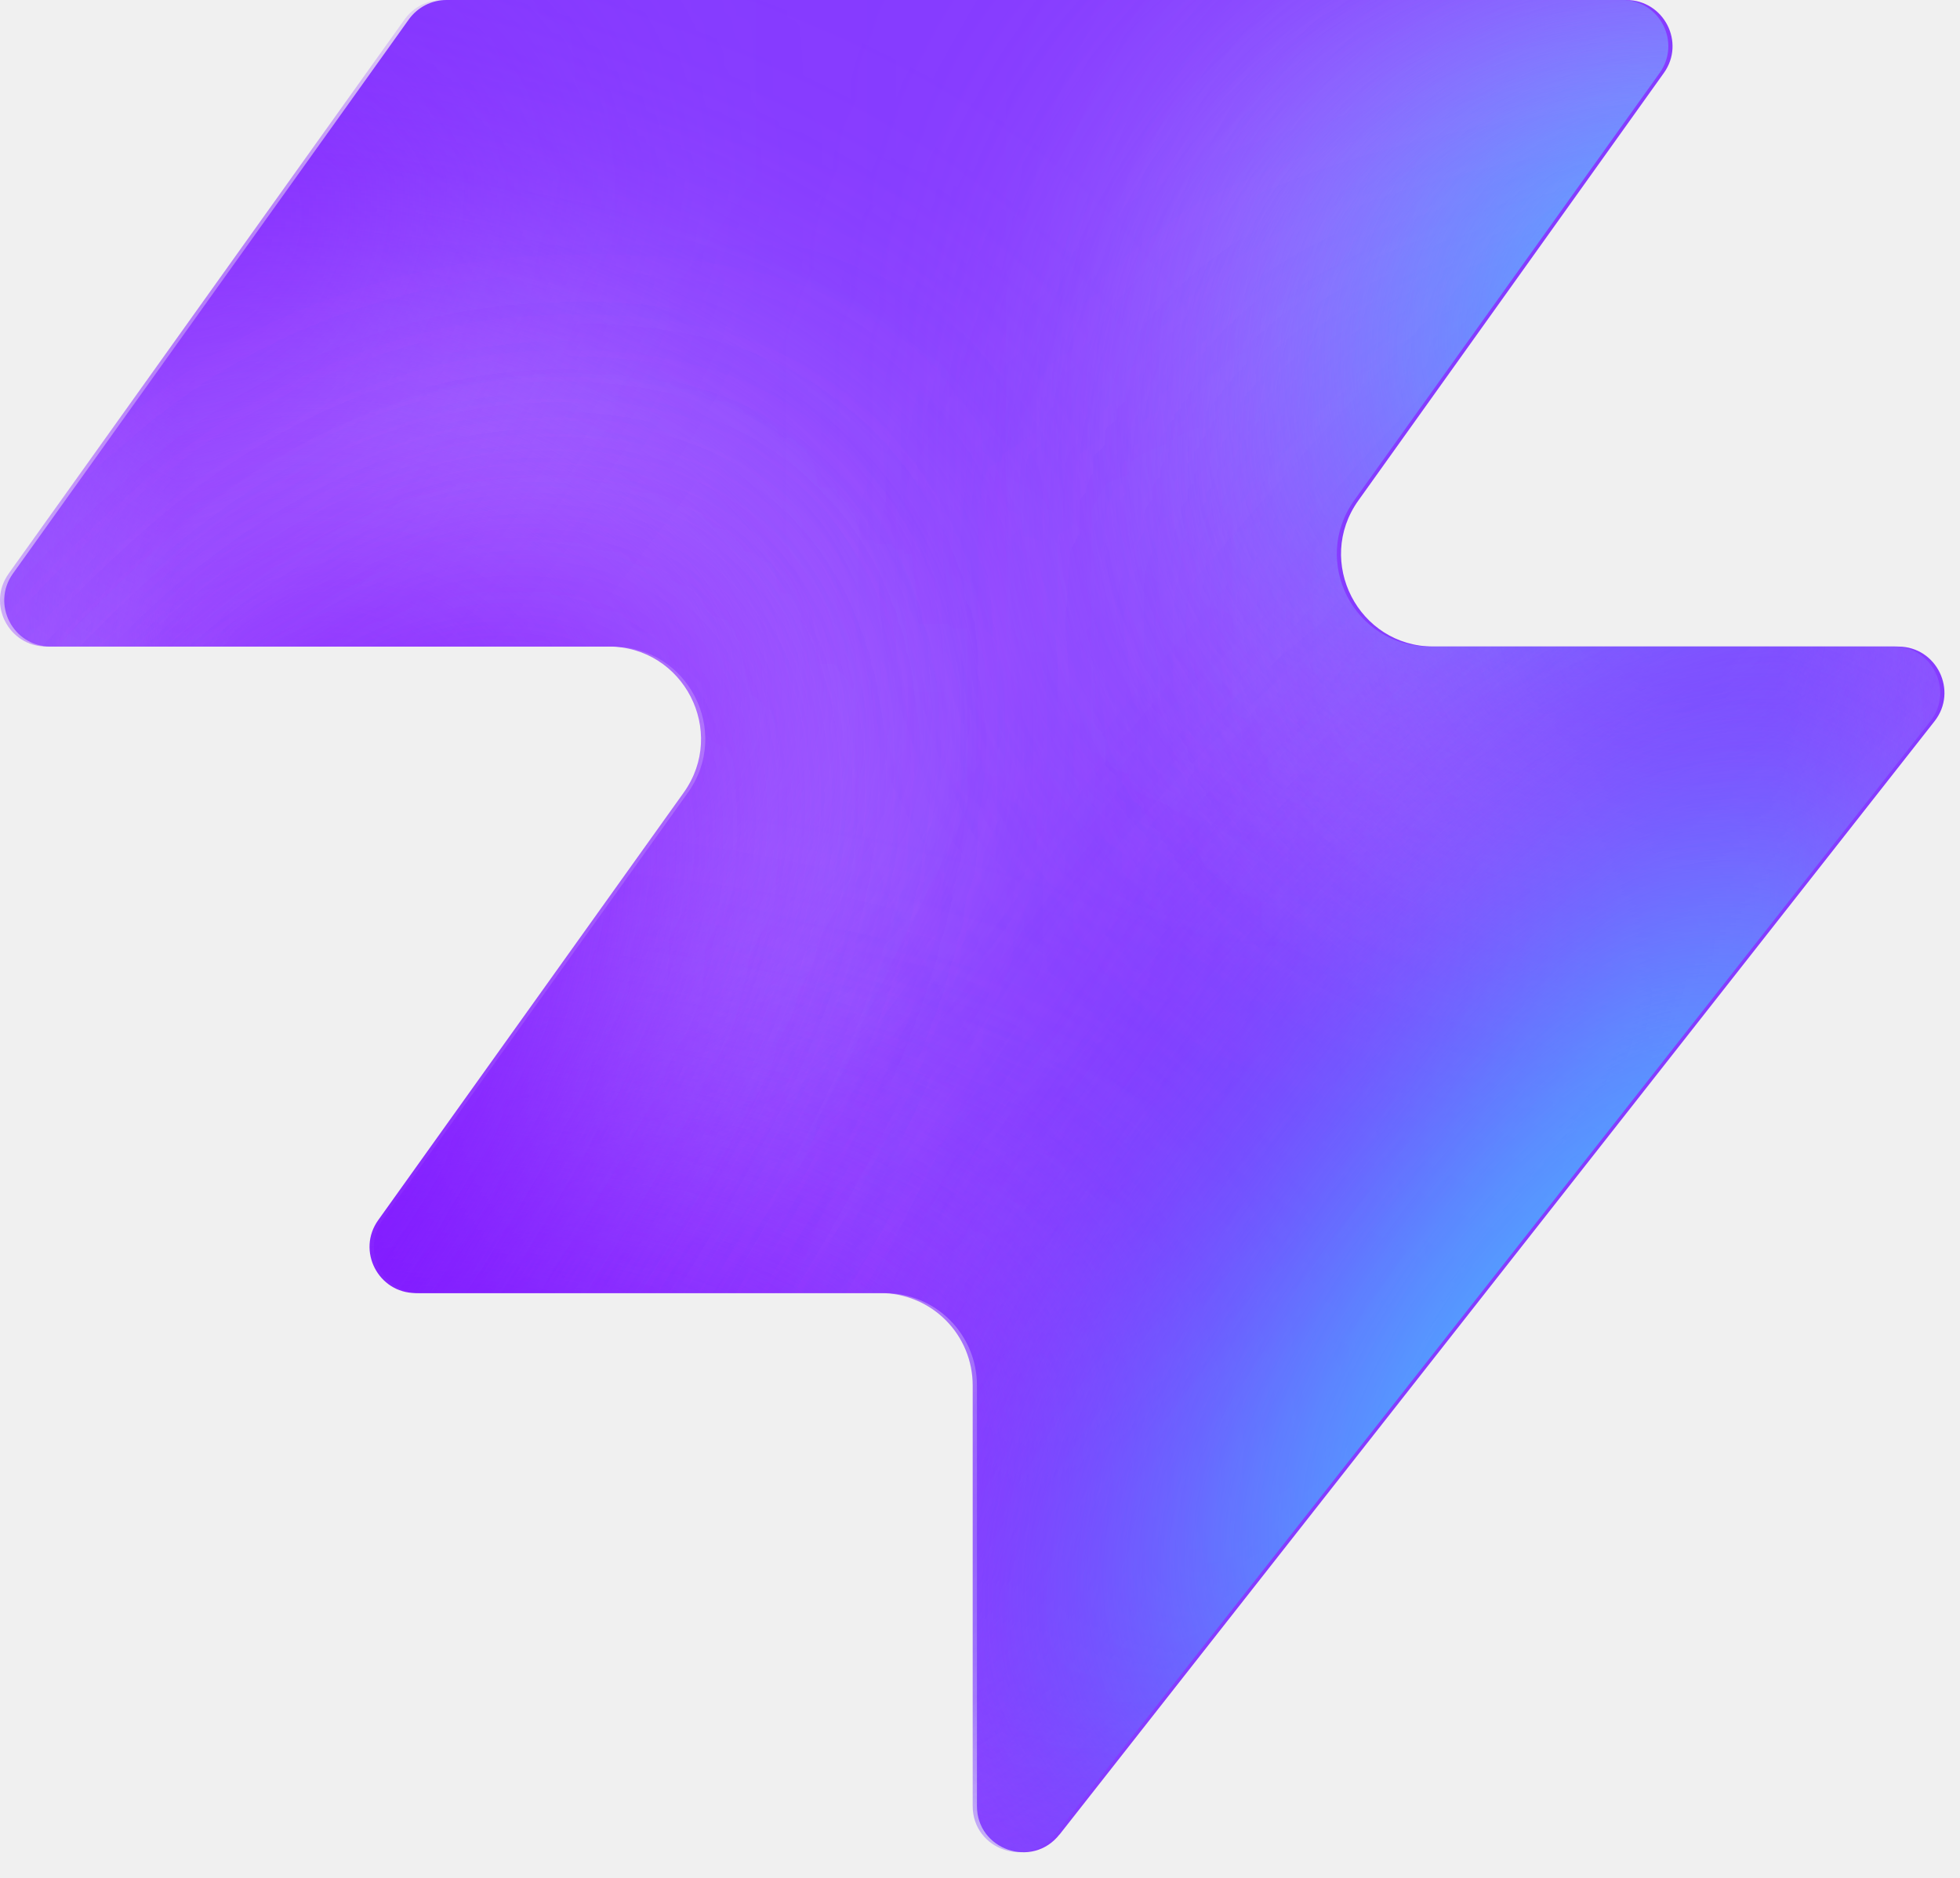
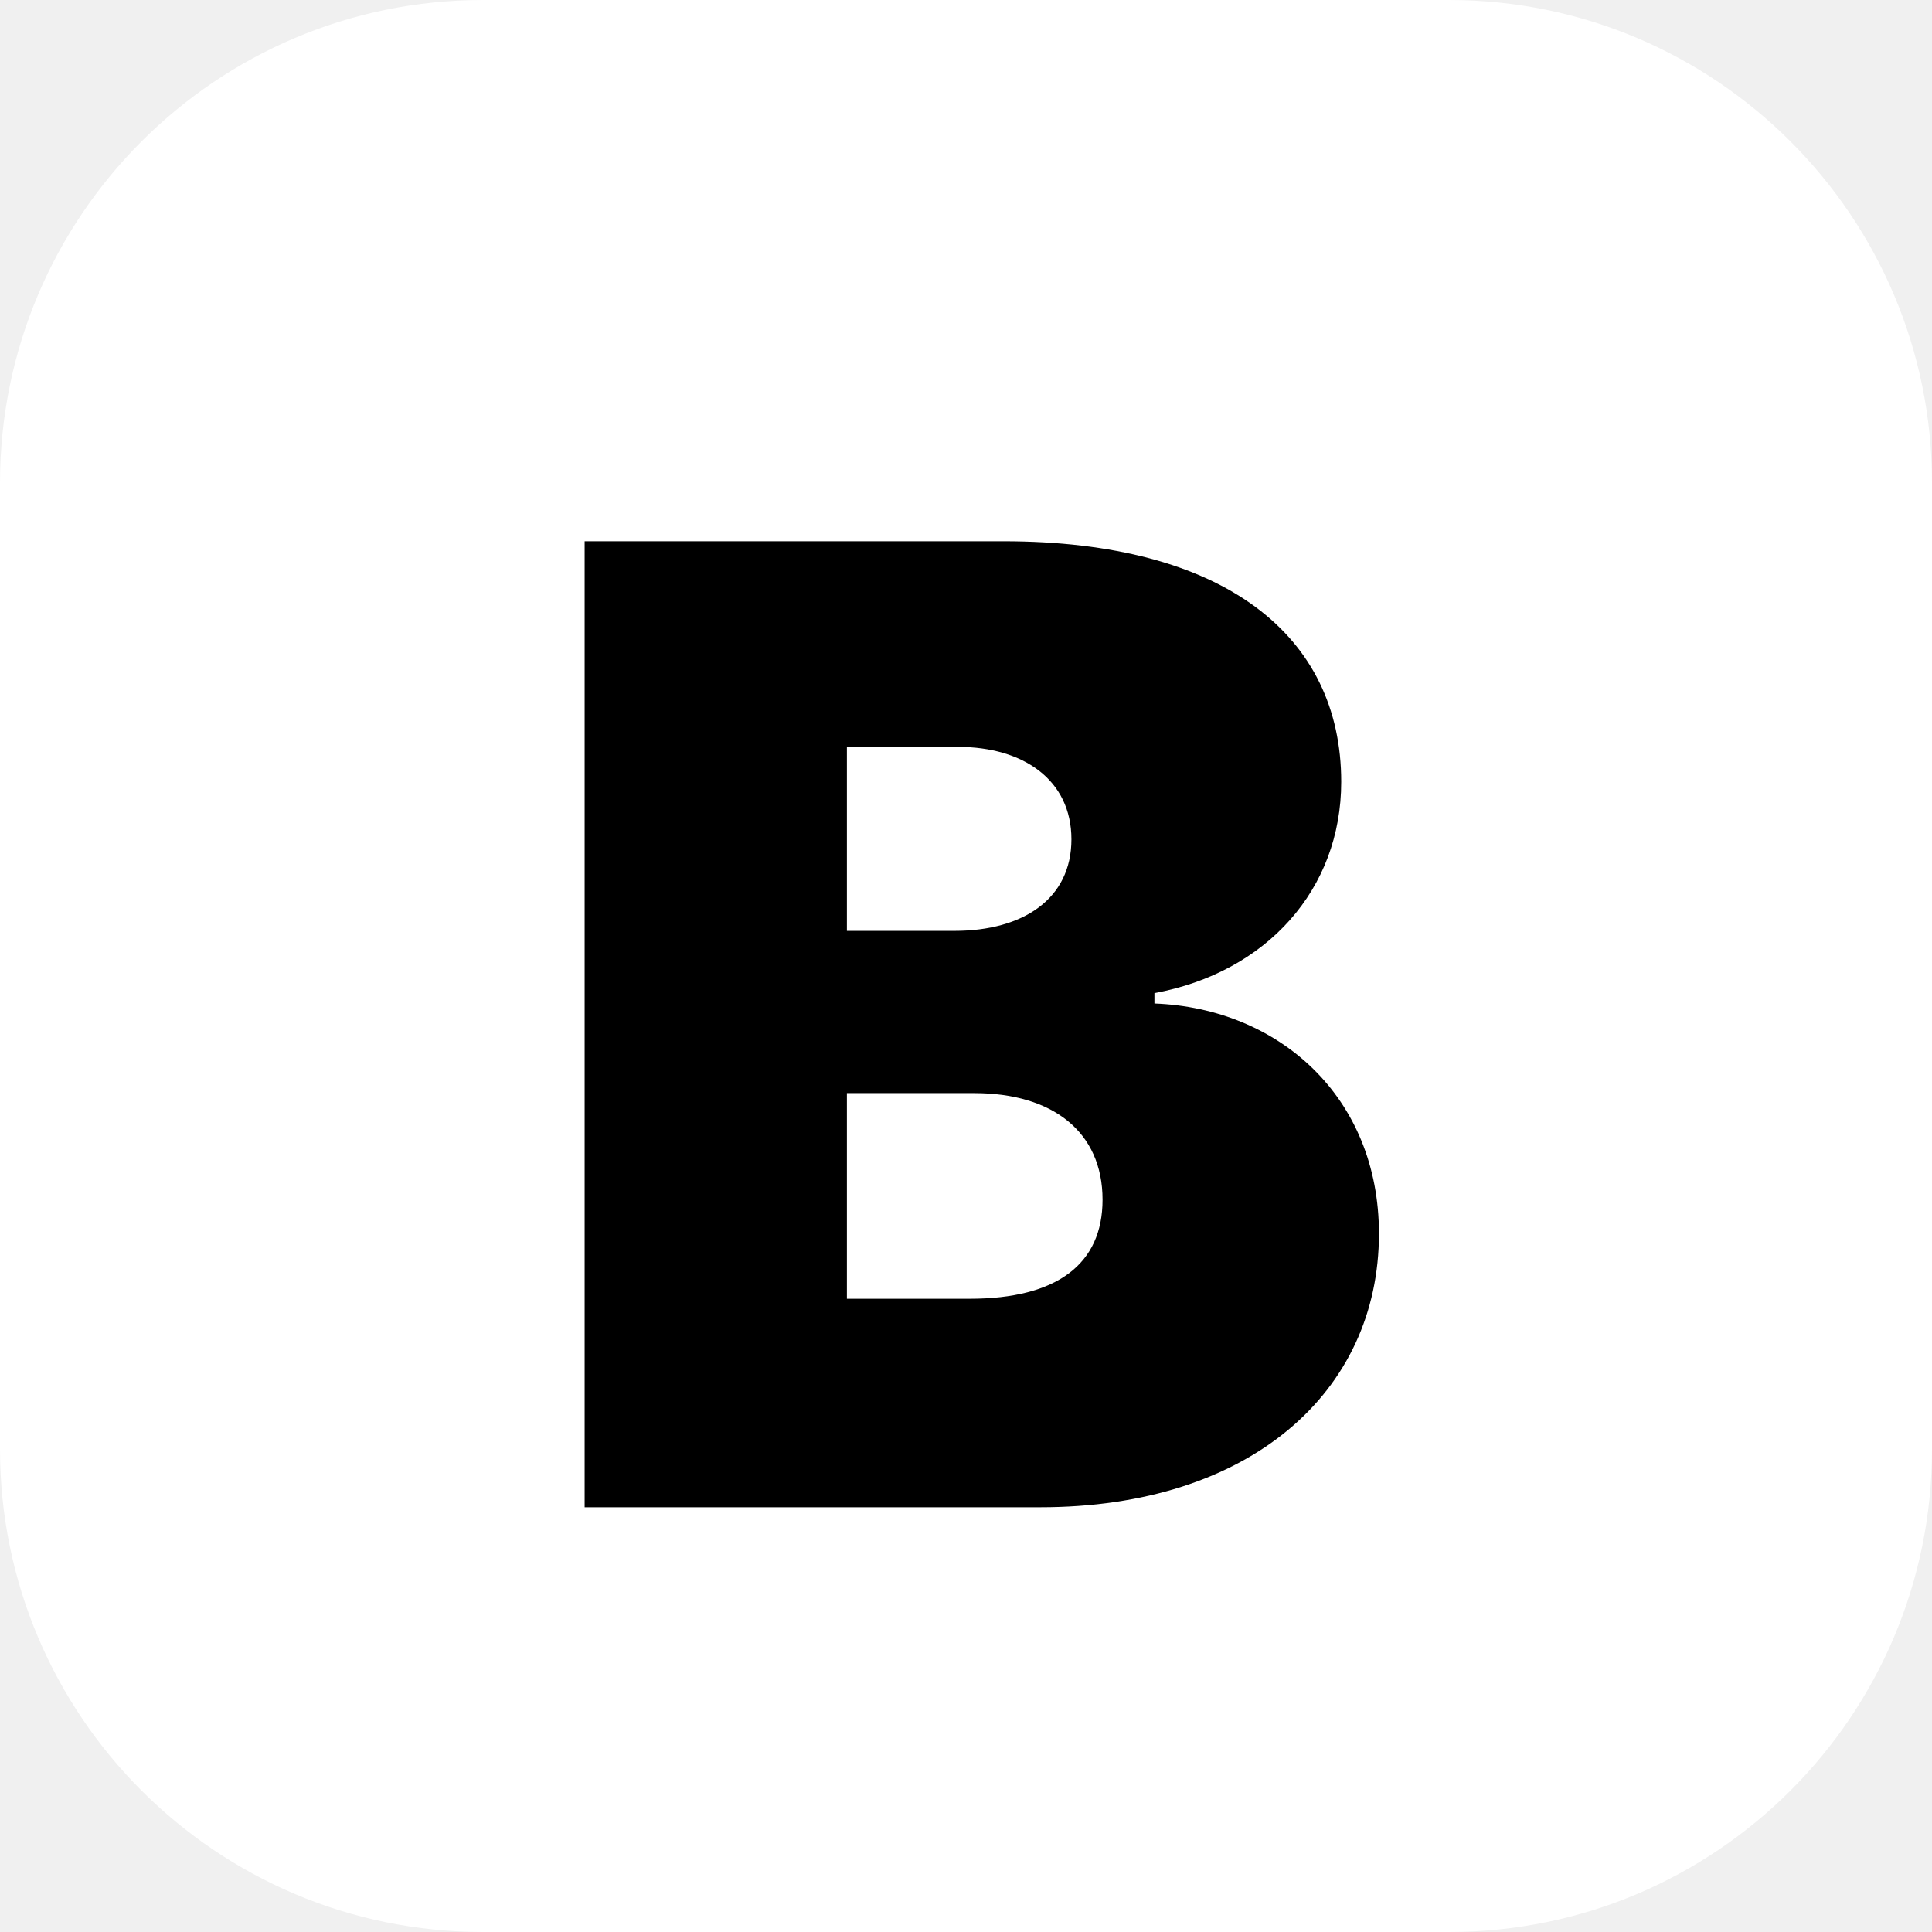
- <svg xmlns="http://www.w3.org/2000/svg" width="48" height="46" fill="none" viewBox="0 0 48 46">
-   <path fill="#863bff" d="M25.946 44.938c-.664.845-2.021.375-2.021-.698V33.937a2.26 2.26 0 0 0-2.262-2.262H10.287c-.92 0-1.456-1.04-.92-1.788l7.48-10.471c1.07-1.497 0-3.578-1.842-3.578H1.237c-.92 0-1.456-1.04-.92-1.788L10.013.474c.214-.297.556-.474.92-.474h28.894c.92 0 1.456 1.04.92 1.788l-7.48 10.471c-1.07 1.498 0 3.579 1.842 3.579h11.377c.943 0 1.473 1.088.89 1.83L25.947 44.94z" style="fill:#863bff;fill:color(display-p3 .525 .23 1);fill-opacity:1" />
-   <mask id="a" width="48" height="46" x="0" y="0" maskUnits="userSpaceOnUse" style="mask-type:alpha">
-     <path fill="#000" d="M25.842 44.938c-.664.844-2.021.375-2.021-.698V33.937a2.26 2.26 0 0 0-2.262-2.262H10.183c-.92 0-1.456-1.04-.92-1.788l7.48-10.471c1.07-1.498 0-3.579-1.842-3.579H1.133c-.92 0-1.456-1.04-.92-1.787L9.91.473c.214-.297.556-.474.92-.474h28.894c.92 0 1.456 1.04.92 1.788l-7.48 10.471c-1.07 1.498 0 3.578 1.842 3.578h11.377c.943 0 1.473 1.088.89 1.832L25.843 44.94z" style="fill:#000;fill-opacity:1" />
-   </mask>
-   <g mask="url(#a)">
-     <g filter="url(#b)">
-       <ellipse cx="5.508" cy="14.704" fill="#ede6ff" rx="5.508" ry="14.704" style="fill:#ede6ff;fill:color(display-p3 .927 .903 1);fill-opacity:1" transform="matrix(.00324 1 1 -.00324 -4.47 31.516)" />
-     </g>
-     <g filter="url(#c)">
-       <ellipse cx="10.399" cy="29.851" fill="#ede6ff" rx="10.399" ry="29.851" style="fill:#ede6ff;fill:color(display-p3 .927 .903 1);fill-opacity:1" transform="matrix(.00324 1 1 -.00324 -39.328 7.883)" />
-     </g>
-     <g filter="url(#d)">
-       <ellipse cx="5.508" cy="30.487" fill="#7e14ff" rx="5.508" ry="30.487" style="fill:#7e14ff;fill:color(display-p3 .492 .077 1);fill-opacity:1" transform="rotate(89.814 -25.913 -14.639)scale(1 -1)" />
-     </g>
-     <g filter="url(#e)">
-       <ellipse cx="5.508" cy="30.599" fill="#7e14ff" rx="5.508" ry="30.599" style="fill:#7e14ff;fill:color(display-p3 .492 .077 1);fill-opacity:1" transform="rotate(89.814 -32.644 -3.334)scale(1 -1)" />
-     </g>
-     <g filter="url(#f)">
-       <ellipse cx="5.508" cy="30.599" fill="#7e14ff" rx="5.508" ry="30.599" style="fill:#7e14ff;fill:color(display-p3 .492 .077 1);fill-opacity:1" transform="matrix(.00324 1 1 -.00324 -34.34 30.47)" />
-     </g>
-     <g filter="url(#g)">
-       <ellipse cx="14.072" cy="22.078" fill="#ede6ff" rx="14.072" ry="22.078" style="fill:#ede6ff;fill:color(display-p3 .927 .903 1);fill-opacity:1" transform="rotate(93.35 24.506 48.493)scale(-1 1)" />
-     </g>
-     <g filter="url(#h)">
-       <ellipse cx="3.47" cy="21.501" fill="#7e14ff" rx="3.47" ry="21.501" style="fill:#7e14ff;fill:color(display-p3 .492 .077 1);fill-opacity:1" transform="rotate(89.009 28.708 47.59)scale(-1 1)" />
-     </g>
-     <g filter="url(#i)">
-       <ellipse cx="3.47" cy="21.501" fill="#7e14ff" rx="3.47" ry="21.501" style="fill:#7e14ff;fill:color(display-p3 .492 .077 1);fill-opacity:1" transform="rotate(89.009 28.708 47.59)scale(-1 1)" />
-     </g>
-     <g filter="url(#j)">
-       <ellipse cx=".387" cy="8.972" fill="#7e14ff" rx="4.407" ry="29.108" style="fill:#7e14ff;fill:color(display-p3 .492 .077 1);fill-opacity:1" transform="rotate(39.51 .387 8.972)" />
-     </g>
-     <g filter="url(#k)">
-       <ellipse cx="47.523" cy="-6.092" fill="#7e14ff" rx="4.407" ry="29.108" style="fill:#7e14ff;fill:color(display-p3 .492 .077 1);fill-opacity:1" transform="rotate(37.892 47.523 -6.092)" />
-     </g>
-     <g filter="url(#l)">
-       <ellipse cx="41.412" cy="6.333" fill="#47bfff" rx="5.971" ry="9.665" style="fill:#47bfff;fill:color(display-p3 .28 .748 1);fill-opacity:1" transform="rotate(37.892 41.412 6.333)" />
-     </g>
-     <g filter="url(#m)">
-       <ellipse cx="-1.879" cy="38.332" fill="#7e14ff" rx="4.407" ry="29.108" style="fill:#7e14ff;fill:color(display-p3 .492 .077 1);fill-opacity:1" transform="rotate(37.892 -1.88 38.332)" />
-     </g>
-     <g filter="url(#n)">
-       <ellipse cx="-1.879" cy="38.332" fill="#7e14ff" rx="4.407" ry="29.108" style="fill:#7e14ff;fill:color(display-p3 .492 .077 1);fill-opacity:1" transform="rotate(37.892 -1.88 38.332)" />
-     </g>
-     <g filter="url(#o)">
-       <ellipse cx="35.651" cy="29.907" fill="#7e14ff" rx="4.407" ry="29.108" style="fill:#7e14ff;fill:color(display-p3 .492 .077 1);fill-opacity:1" transform="rotate(37.892 35.651 29.907)" />
-     </g>
-     <g filter="url(#p)">
-       <ellipse cx="38.418" cy="32.4" fill="#47bfff" rx="5.971" ry="15.297" style="fill:#47bfff;fill:color(display-p3 .28 .748 1);fill-opacity:1" transform="rotate(37.892 38.418 32.4)" />
-     </g>
-   </g>
-   <defs>
-     <filter id="b" width="60.045" height="41.654" x="-19.77" y="16.149" color-interpolation-filters="sRGB" filterUnits="userSpaceOnUse">
-       <feFlood flood-opacity="0" result="BackgroundImageFix" />
-       <feBlend in="SourceGraphic" in2="BackgroundImageFix" result="shape" />
-       <feGaussianBlur result="effect1_foregroundBlur_2002_17158" stdDeviation="7.659" />
-     </filter>
-     <filter id="c" width="90.34" height="51.437" x="-54.613" y="-7.533" color-interpolation-filters="sRGB" filterUnits="userSpaceOnUse">
-       <feFlood flood-opacity="0" result="BackgroundImageFix" />
-       <feBlend in="SourceGraphic" in2="BackgroundImageFix" result="shape" />
-       <feGaussianBlur result="effect1_foregroundBlur_2002_17158" stdDeviation="7.659" />
-     </filter>
-     <filter id="d" width="79.355" height="29.4" x="-49.64" y="2.03" color-interpolation-filters="sRGB" filterUnits="userSpaceOnUse">
-       <feFlood flood-opacity="0" result="BackgroundImageFix" />
-       <feBlend in="SourceGraphic" in2="BackgroundImageFix" result="shape" />
-       <feGaussianBlur result="effect1_foregroundBlur_2002_17158" stdDeviation="4.596" />
-     </filter>
-     <filter id="e" width="79.579" height="29.4" x="-45.045" y="20.029" color-interpolation-filters="sRGB" filterUnits="userSpaceOnUse">
-       <feFlood flood-opacity="0" result="BackgroundImageFix" />
-       <feBlend in="SourceGraphic" in2="BackgroundImageFix" result="shape" />
-       <feGaussianBlur result="effect1_foregroundBlur_2002_17158" stdDeviation="4.596" />
-     </filter>
-     <filter id="f" width="79.579" height="29.4" x="-43.513" y="21.178" color-interpolation-filters="sRGB" filterUnits="userSpaceOnUse">
-       <feFlood flood-opacity="0" result="BackgroundImageFix" />
-       <feBlend in="SourceGraphic" in2="BackgroundImageFix" result="shape" />
-       <feGaussianBlur result="effect1_foregroundBlur_2002_17158" stdDeviation="4.596" />
-     </filter>
-     <filter id="g" width="74.749" height="58.852" x="15.756" y="-17.901" color-interpolation-filters="sRGB" filterUnits="userSpaceOnUse">
-       <feFlood flood-opacity="0" result="BackgroundImageFix" />
-       <feBlend in="SourceGraphic" in2="BackgroundImageFix" result="shape" />
-       <feGaussianBlur result="effect1_foregroundBlur_2002_17158" stdDeviation="7.659" />
-     </filter>
-     <filter id="h" width="61.377" height="25.362" x="23.548" y="2.284" color-interpolation-filters="sRGB" filterUnits="userSpaceOnUse">
-       <feFlood flood-opacity="0" result="BackgroundImageFix" />
-       <feBlend in="SourceGraphic" in2="BackgroundImageFix" result="shape" />
-       <feGaussianBlur result="effect1_foregroundBlur_2002_17158" stdDeviation="4.596" />
-     </filter>
-     <filter id="i" width="61.377" height="25.362" x="23.548" y="2.284" color-interpolation-filters="sRGB" filterUnits="userSpaceOnUse">
-       <feFlood flood-opacity="0" result="BackgroundImageFix" />
-       <feBlend in="SourceGraphic" in2="BackgroundImageFix" result="shape" />
-       <feGaussianBlur result="effect1_foregroundBlur_2002_17158" stdDeviation="4.596" />
-     </filter>
-     <filter id="j" width="56.045" height="63.649" x="-27.636" y="-22.853" color-interpolation-filters="sRGB" filterUnits="userSpaceOnUse">
-       <feFlood flood-opacity="0" result="BackgroundImageFix" />
-       <feBlend in="SourceGraphic" in2="BackgroundImageFix" result="shape" />
-       <feGaussianBlur result="effect1_foregroundBlur_2002_17158" stdDeviation="4.596" />
-     </filter>
-     <filter id="k" width="54.814" height="64.646" x="20.116" y="-38.415" color-interpolation-filters="sRGB" filterUnits="userSpaceOnUse">
-       <feFlood flood-opacity="0" result="BackgroundImageFix" />
-       <feBlend in="SourceGraphic" in2="BackgroundImageFix" result="shape" />
-       <feGaussianBlur result="effect1_foregroundBlur_2002_17158" stdDeviation="4.596" />
-     </filter>
-     <filter id="l" width="33.541" height="35.313" x="24.641" y="-11.323" color-interpolation-filters="sRGB" filterUnits="userSpaceOnUse">
-       <feFlood flood-opacity="0" result="BackgroundImageFix" />
-       <feBlend in="SourceGraphic" in2="BackgroundImageFix" result="shape" />
-       <feGaussianBlur result="effect1_foregroundBlur_2002_17158" stdDeviation="4.596" />
-     </filter>
-     <filter id="m" width="54.814" height="64.646" x="-29.286" y="6.009" color-interpolation-filters="sRGB" filterUnits="userSpaceOnUse">
-       <feFlood flood-opacity="0" result="BackgroundImageFix" />
-       <feBlend in="SourceGraphic" in2="BackgroundImageFix" result="shape" />
-       <feGaussianBlur result="effect1_foregroundBlur_2002_17158" stdDeviation="4.596" />
-     </filter>
-     <filter id="n" width="54.814" height="64.646" x="-29.286" y="6.009" color-interpolation-filters="sRGB" filterUnits="userSpaceOnUse">
-       <feFlood flood-opacity="0" result="BackgroundImageFix" />
-       <feBlend in="SourceGraphic" in2="BackgroundImageFix" result="shape" />
-       <feGaussianBlur result="effect1_foregroundBlur_2002_17158" stdDeviation="4.596" />
-     </filter>
-     <filter id="o" width="54.814" height="64.646" x="8.244" y="-2.416" color-interpolation-filters="sRGB" filterUnits="userSpaceOnUse">
-       <feFlood flood-opacity="0" result="BackgroundImageFix" />
-       <feBlend in="SourceGraphic" in2="BackgroundImageFix" result="shape" />
-       <feGaussianBlur result="effect1_foregroundBlur_2002_17158" stdDeviation="4.596" />
-     </filter>
-     <filter id="p" width="39.409" height="43.623" x="18.713" y="10.588" color-interpolation-filters="sRGB" filterUnits="userSpaceOnUse">
-       <feFlood flood-opacity="0" result="BackgroundImageFix" />
-       <feBlend in="SourceGraphic" in2="BackgroundImageFix" result="shape" />
-       <feGaussianBlur result="effect1_foregroundBlur_2002_17158" stdDeviation="4.596" />
-     </filter>
-   </defs>
+ <svg xmlns="http://www.w3.org/2000/svg" viewBox="0 0 32 32">
+   <rect width="32" height="32" rx="8" fill="#ffffff" />
+   <text x="50%" y="53%" dominant-baseline="central" text-anchor="middle" fill="#000000" font-family="-apple-system, BlinkMacSystemFont, 'Inter', 'Segoe UI', Roboto, sans-serif" font-weight="900" font-size="22">B</text>
</svg>
